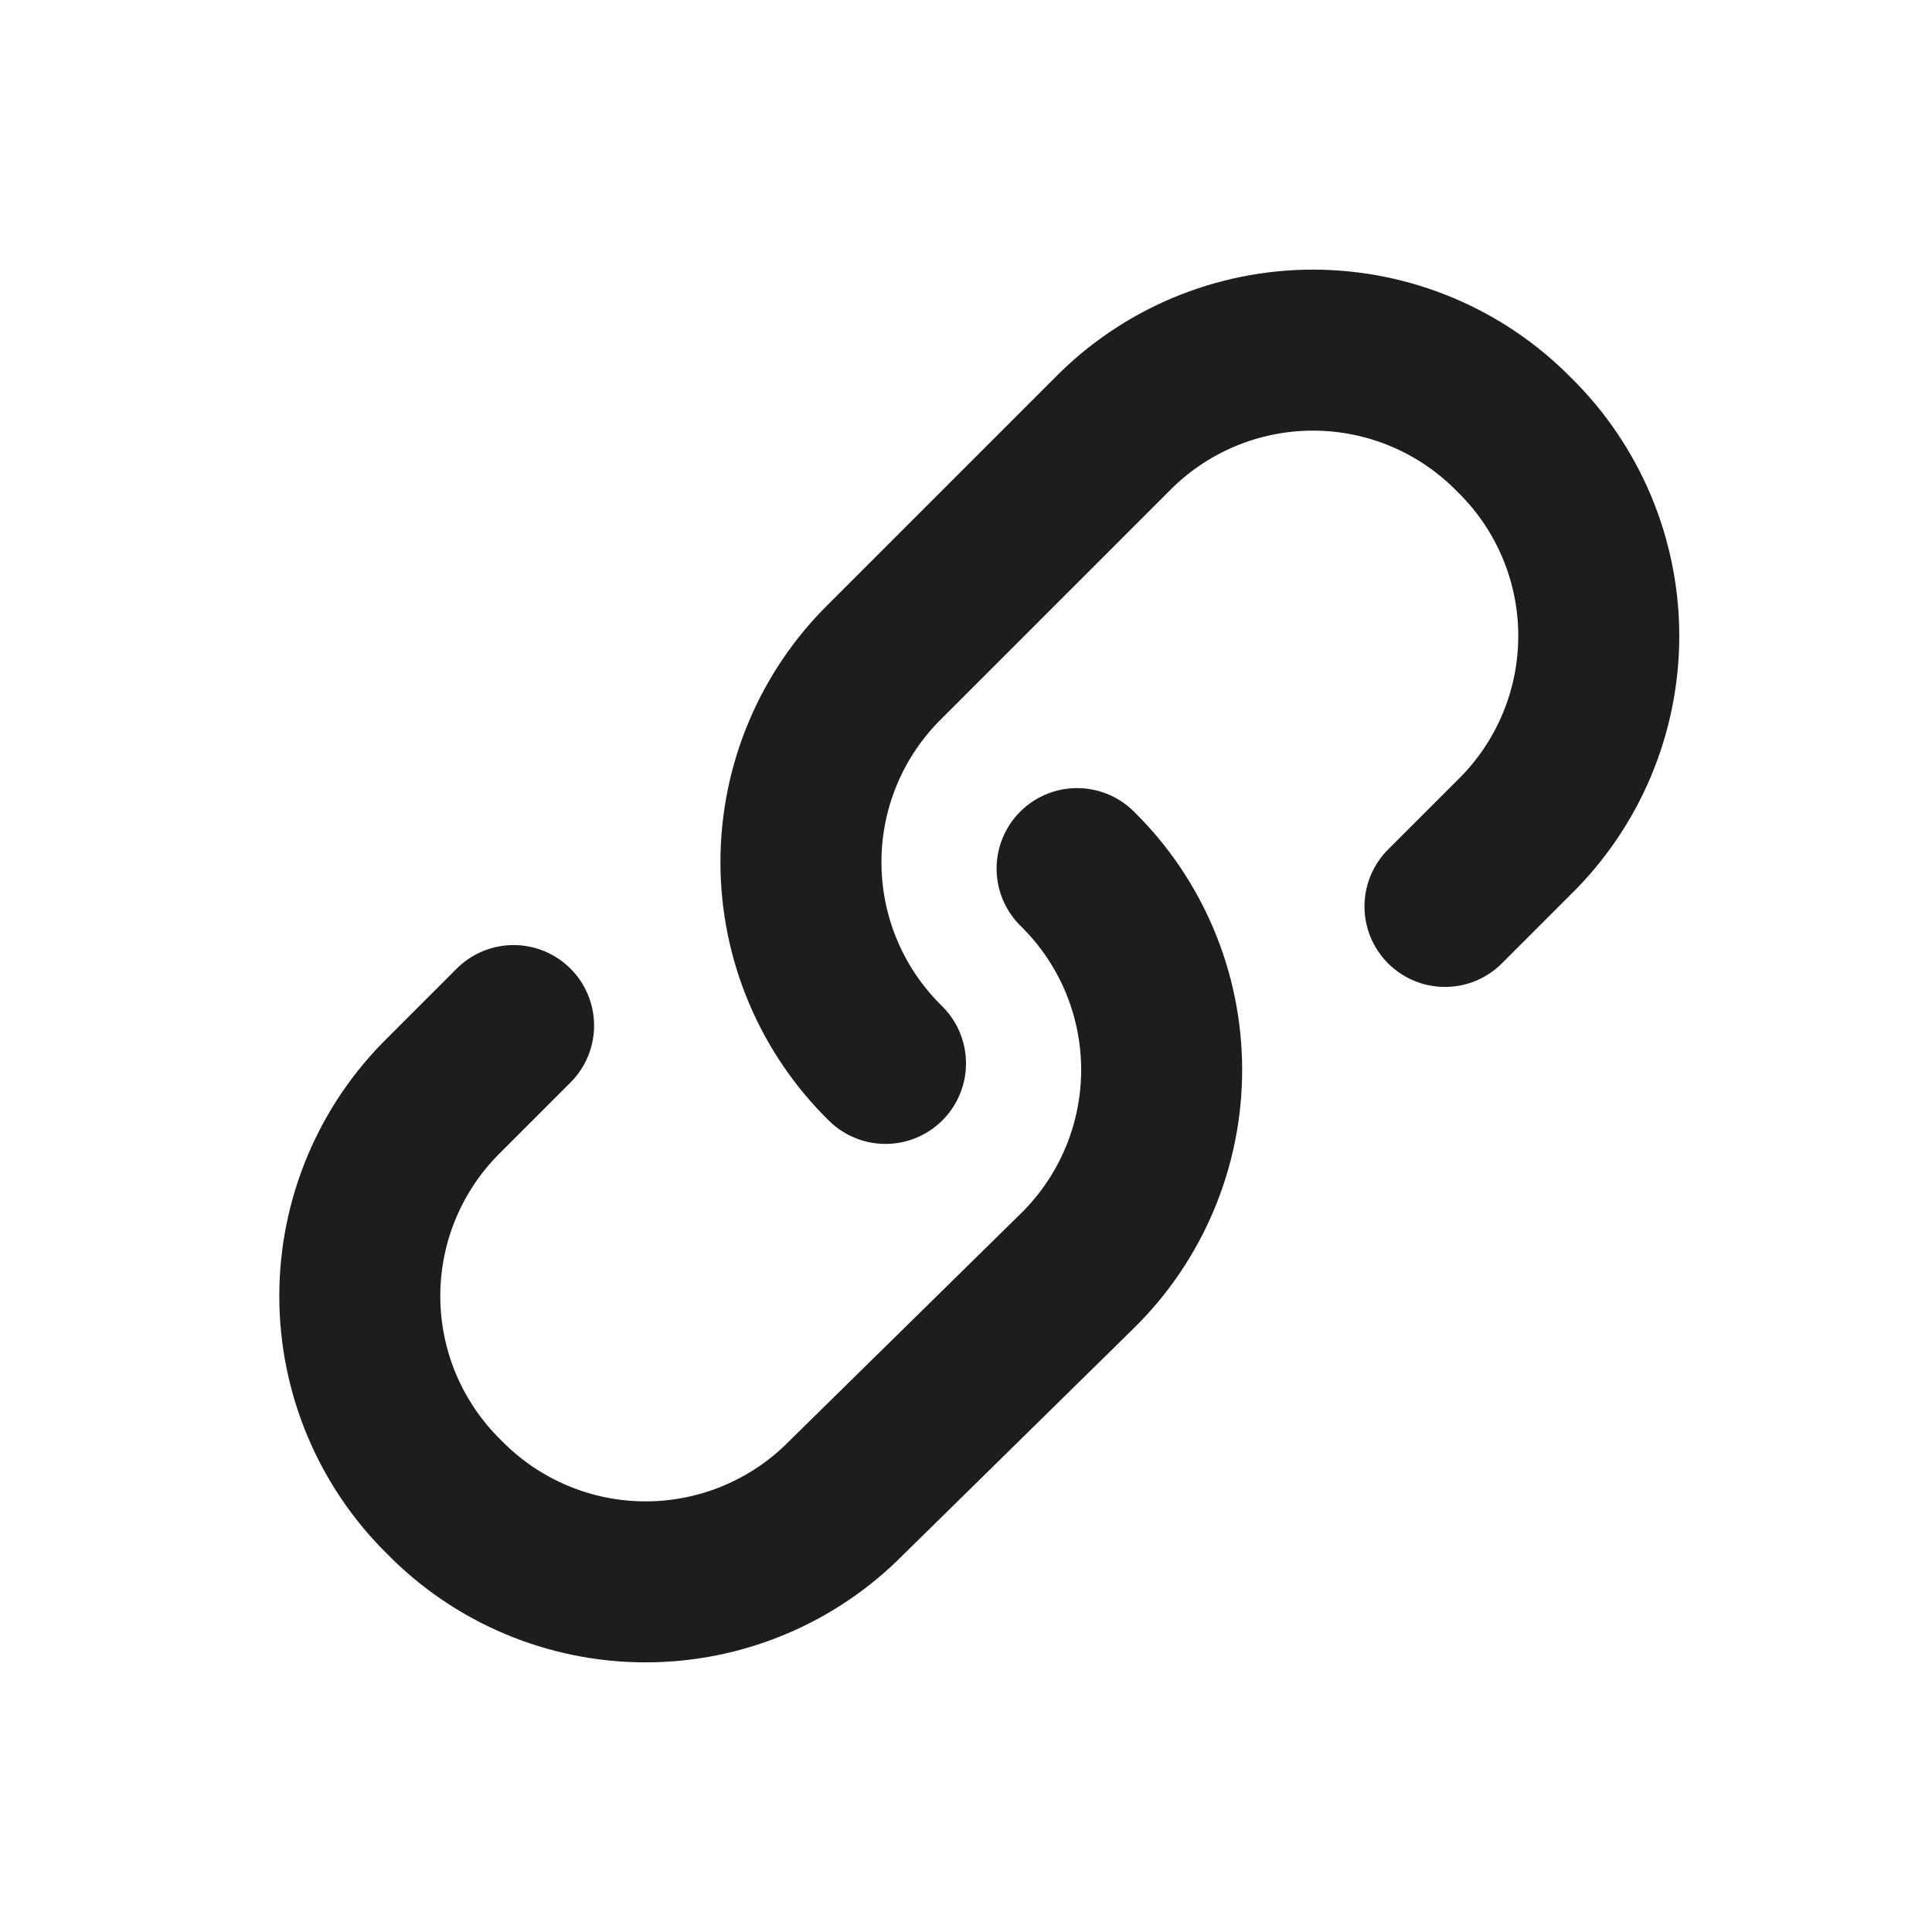
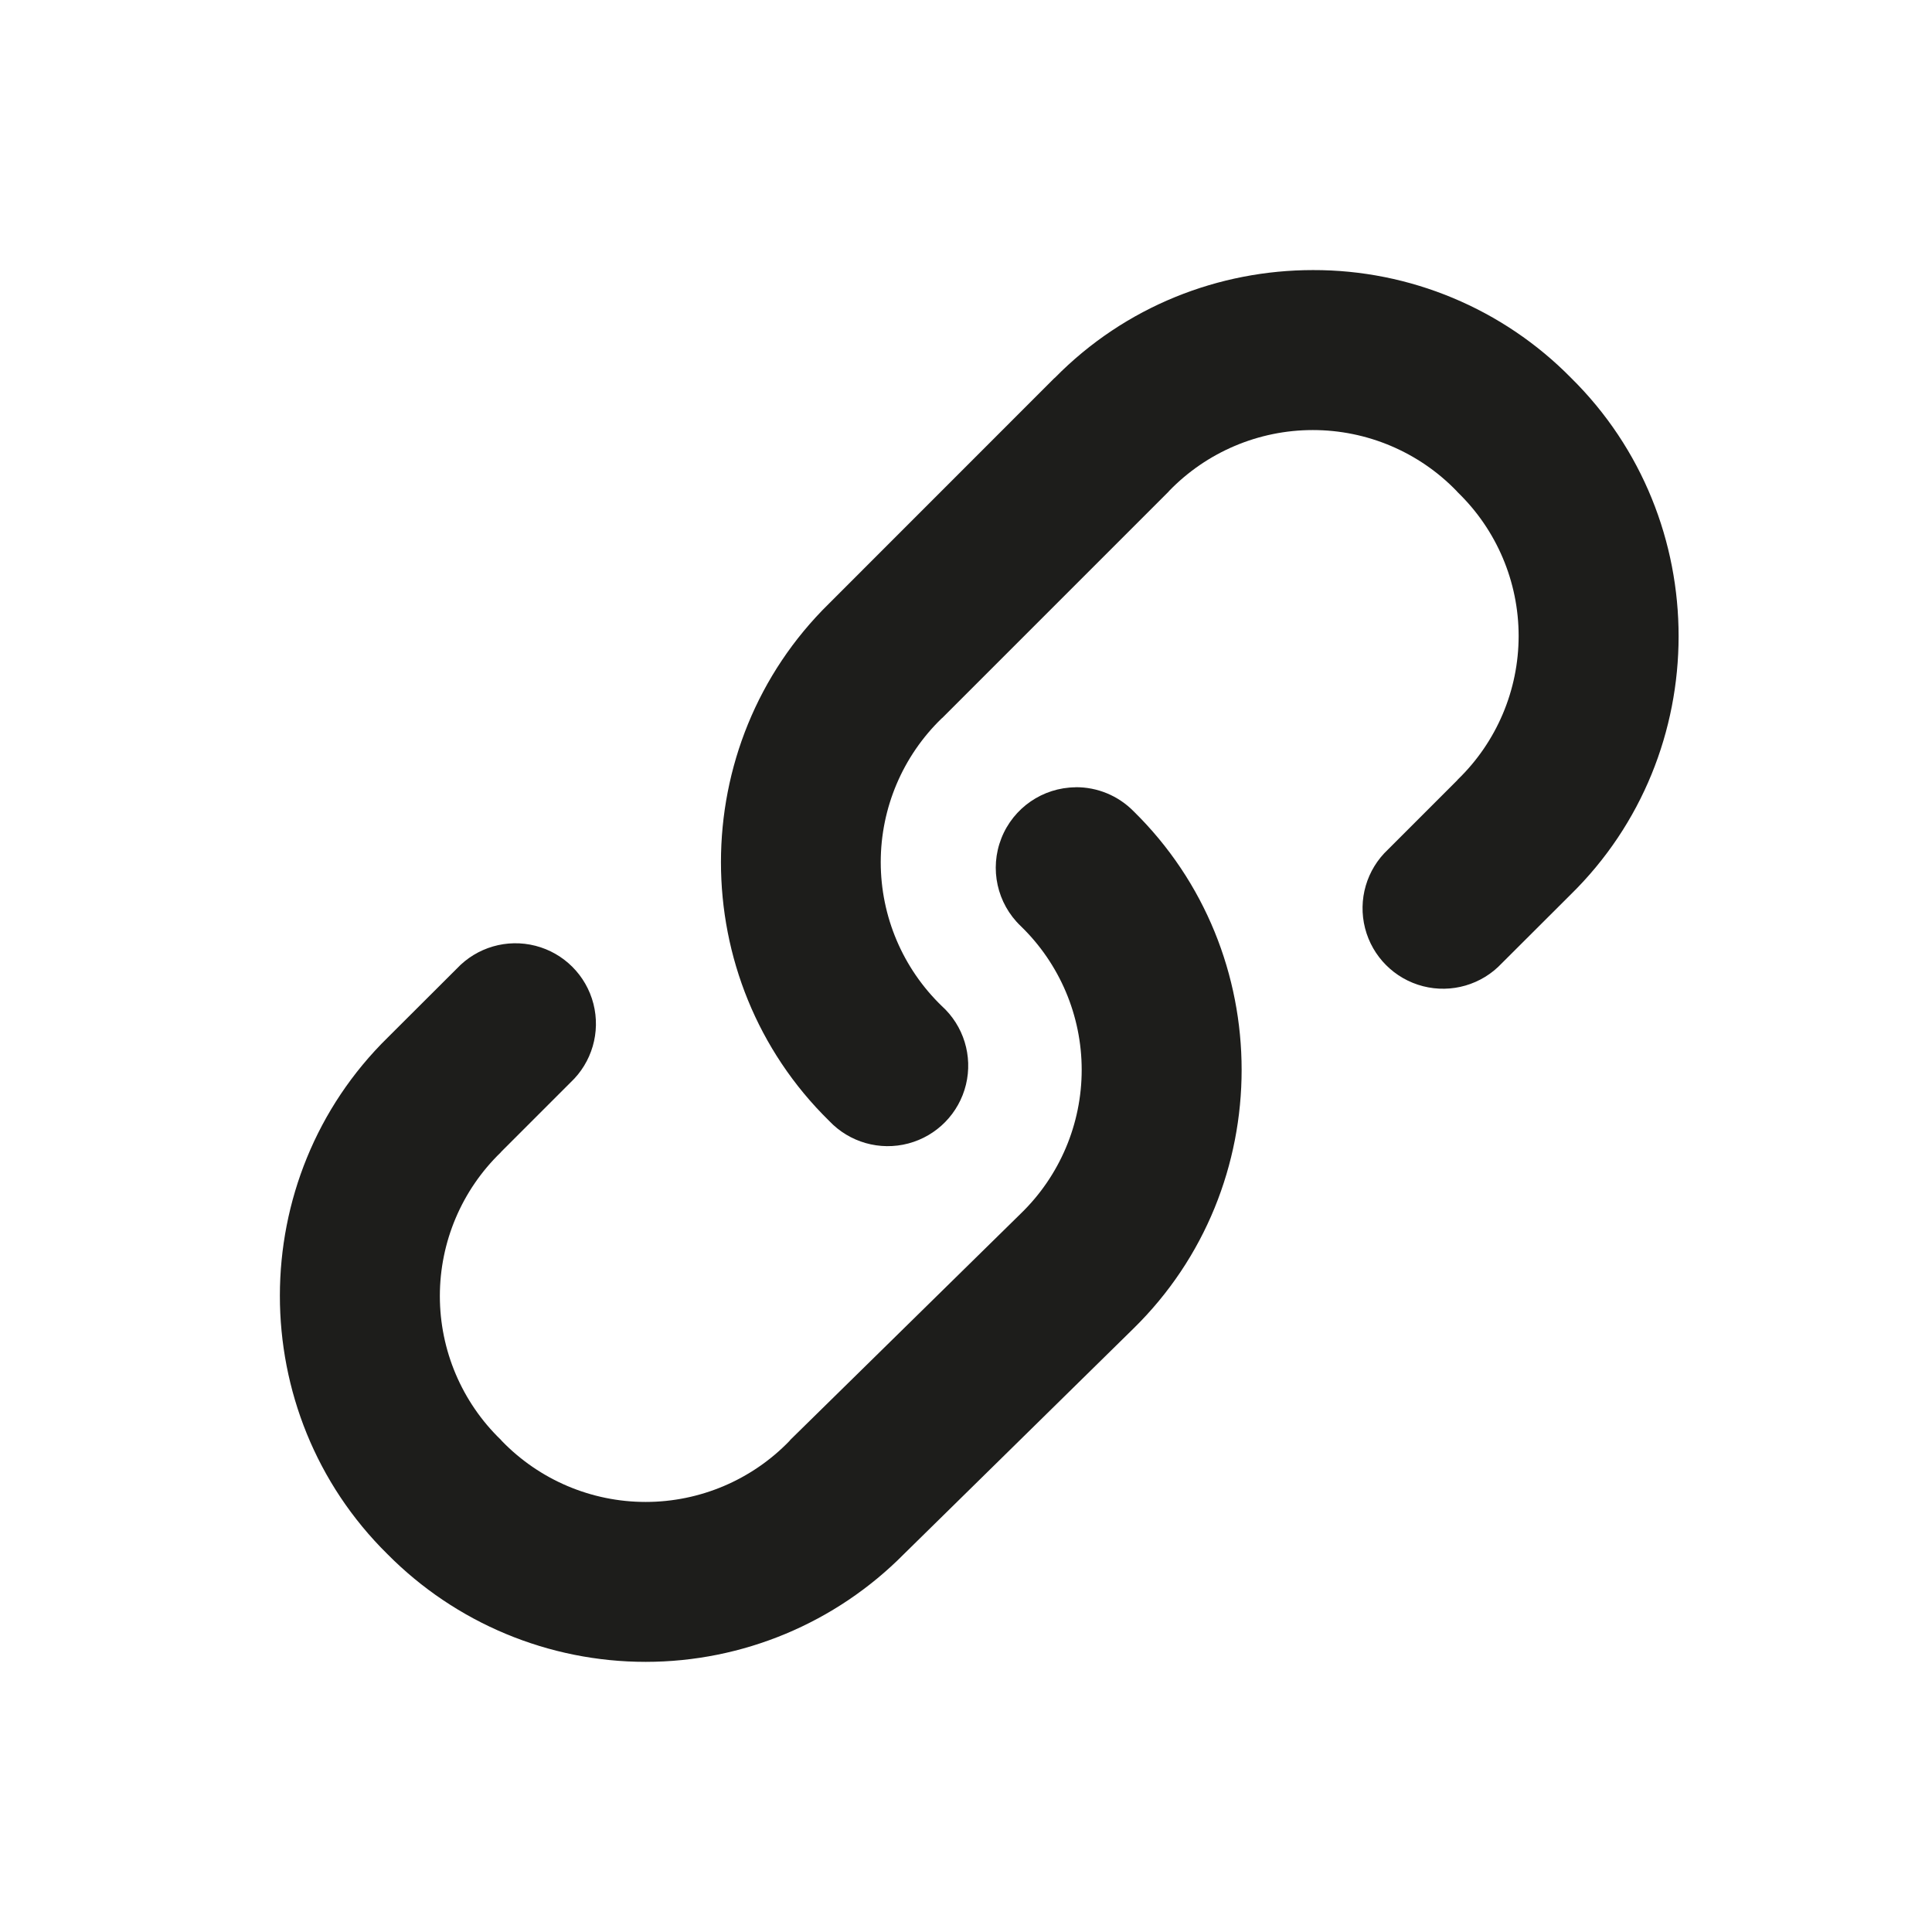
- <svg xmlns="http://www.w3.org/2000/svg" data-name="Layer 1" id="Layer_1" viewBox="0 0 24 24">
-   <defs>
-     <style>.cls-1{fill:none;stroke:#1d1d1b;stroke-linecap:round;stroke-linejoin:round;stroke-width:2px}</style>
+ <svg xmlns="http://www.w3.org/2000/svg" data-name="Layer 1" id="Layer_1" viewBox="0 0 24 24" version="1.1">
+   <defs id="defs4">
+     <style id="style2" />
  </defs>
-   <g data-name="&lt;Group&gt;" id="_Group_">
-     <path class="cls-1" fill="none" stroke-width="2" d="M13.38 10.79a3.5 3.5 0 0 1 0 5l-2.86 2.81a3.5 3.5 0 0 1-5 0 3.5 3.5 0 0 1 0-5l.86-.86" data-name="&lt;Path&gt;" id="_Path_" />
-     <path class="cls-1" fill="none" stroke-width="2" d="M11 13.21a3.5 3.5 0 0 1 0-5l2.81-2.81a3.5 3.5 0 0 1 5 0 3.5 3.5 0 0 1 0 5l-.86.86" data-name="&lt;Path&gt;" id="_Path_2" />
+   <g data-name="&lt;Group&gt;" id="_Group_" color="#000" font-style="normal" font-variant="normal" font-weight="400" font-stretch="normal" font-size="medium" font-family="sans-serif" letter-spacing="normal" word-spacing="normal" writing-mode="lr-tb" direction="ltr" dominant-baseline="auto" text-anchor="start" clip-rule="nonzero" visibility="visible" color-interpolation="sRGB" color-interpolation-filters="linearRGB" fill="#1d1d1b" fill-opacity="1" fill-rule="nonzero" stroke="none" stroke-width="1" stroke-linecap="round" stroke-linejoin="round" stroke-miterlimit="4" stroke-dasharray="none" stroke-dashoffset="0" stroke-opacity="1" color-rendering="auto" image-rendering="auto" shape-rendering="auto" text-rendering="auto">
+     <path style="line-height:normal;font-variant-ligatures:normal;font-variant-position:normal;font-variant-caps:normal;font-variant-numeric:normal;font-variant-alternates:normal;font-feature-settings:normal;text-indent:0;text-align:start;text-decoration-line:none;text-decoration-style:solid;text-decoration-color:#000;text-transform:none;text-orientation:mixed;white-space:normal;shape-padding:0;isolation:auto;mix-blend-mode:normal;solid-color:#000;solid-opacity:1" d="M13.36 9.78a1 1 0 0 0-.68 1.724 2.485 2.485 0 0 1 0 3.572l-2.862 2.81a1 1 0 0 0-.011.014 2.485 2.485 0 0 1-3.573 0 1 1 0 0 0-.013-.015 2.483 2.483 0 0 1 0-3.57 1 1 0 0 0 .006-.008l.86-.86a1 1 0 1 0-1.413-1.414l-.854.852c-1.79 1.753-1.79 4.665-.006 6.422a4.513 4.513 0 0 0 6.415-.002l2.851-2.801c1.792-1.756 1.792-4.672 0-6.428a1 1 0 0 0-.72-.297z" id="_Path_" text-decoration="none" baseline-shift="baseline" display="inline" overflow="visible" opacity="1" vector-effect="none" />
+     <path style="line-height:normal;font-variant-ligatures:normal;font-variant-position:normal;font-variant-caps:normal;font-variant-numeric:normal;font-variant-alternates:normal;font-feature-settings:normal;text-indent:0;text-align:start;text-decoration-line:none;text-decoration-style:solid;text-decoration-color:#000;text-transform:none;text-orientation:mixed;white-space:normal;shape-padding:0;isolation:auto;mix-blend-mode:normal;solid-color:#000;solid-opacity:1" d="M16.31 3.355c-1.165 0-2.33.447-3.206 1.338l-.002.002c-.002.002-.005.002-.006.004L10.3 7.496c-1.792 1.756-1.792 4.672 0 6.428a1 1 0 1 0 1.398-1.428 2.485 2.485 0 0 1 0-3.572 1 1 0 0 0 .008-.006l2.81-2.81a1 1 0 0 0 .006-.008 2.485 2.485 0 0 1 3.573 0 1 1 0 0 0 .013.015 2.483 2.483 0 0 1 0 3.57 1 1 0 0 0-.006.008l-.86.86a1 1 0 1 0 1.413 1.414l.854-.852c1.79-1.753 1.79-4.665.006-6.422a4.482 4.482 0 0 0-3.205-1.338z" id="_Path_2" text-decoration="none" baseline-shift="baseline" display="inline" overflow="visible" opacity="1" vector-effect="none" />
  </g>
</svg>
